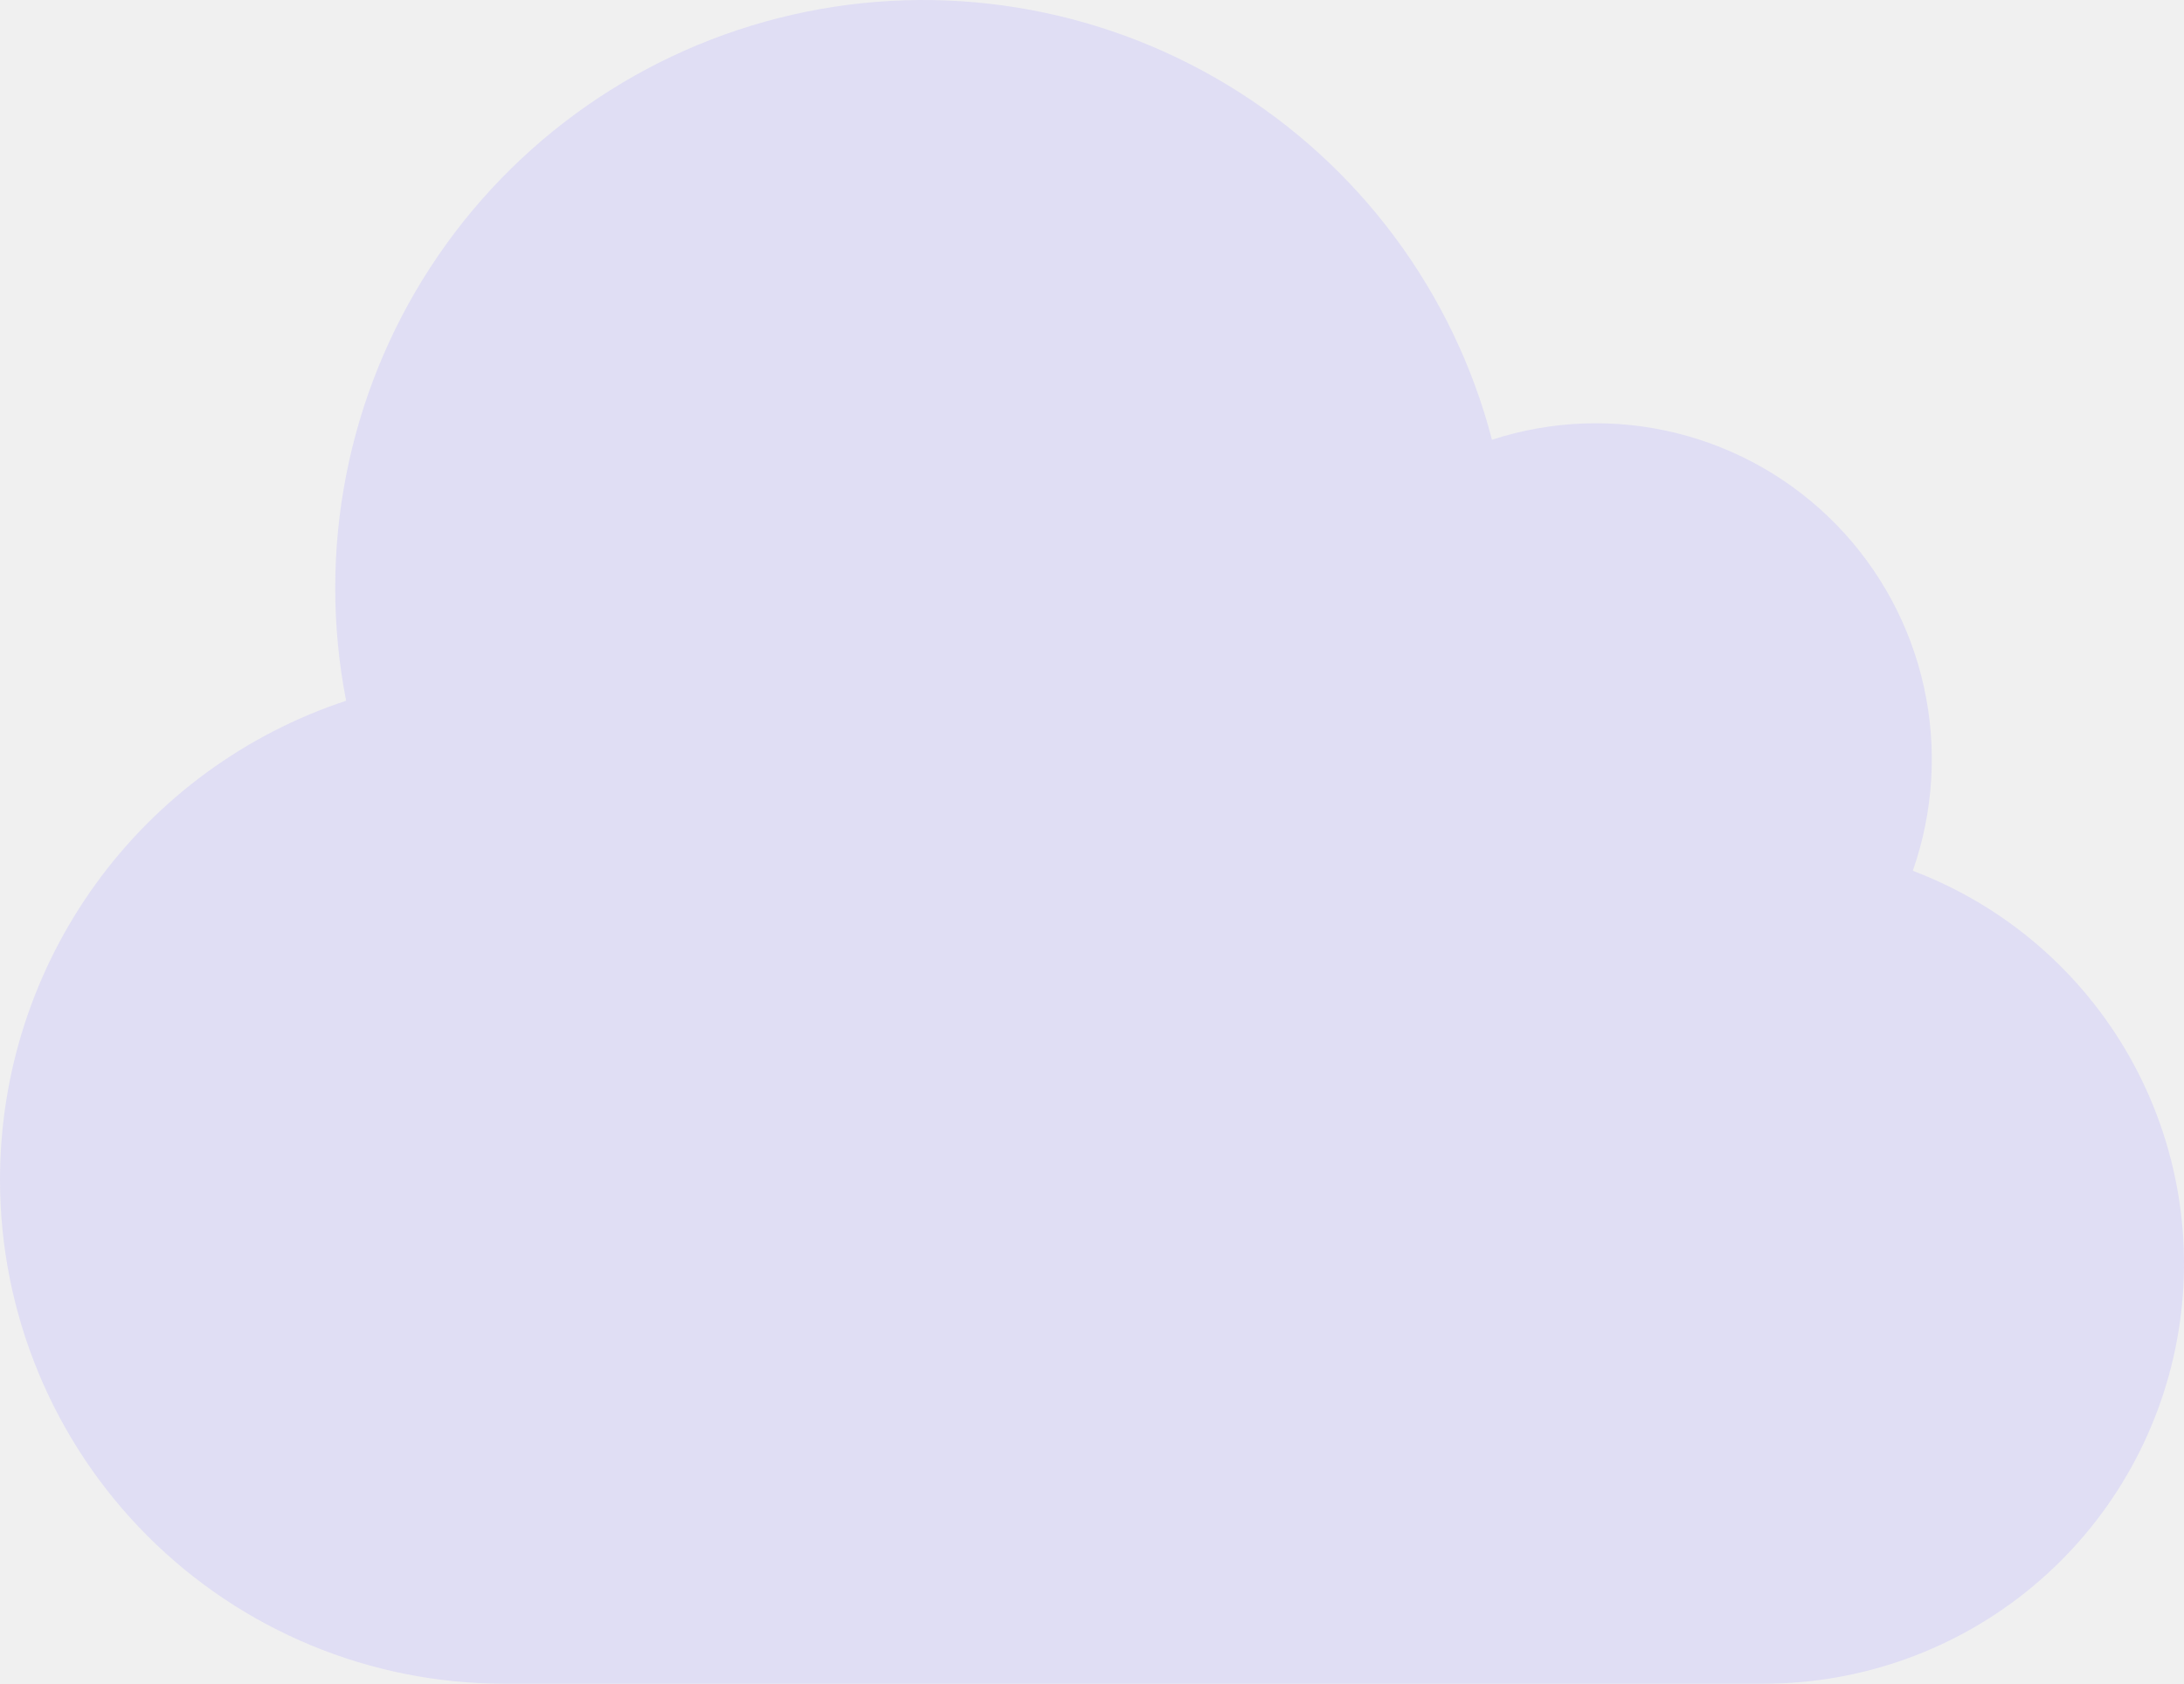
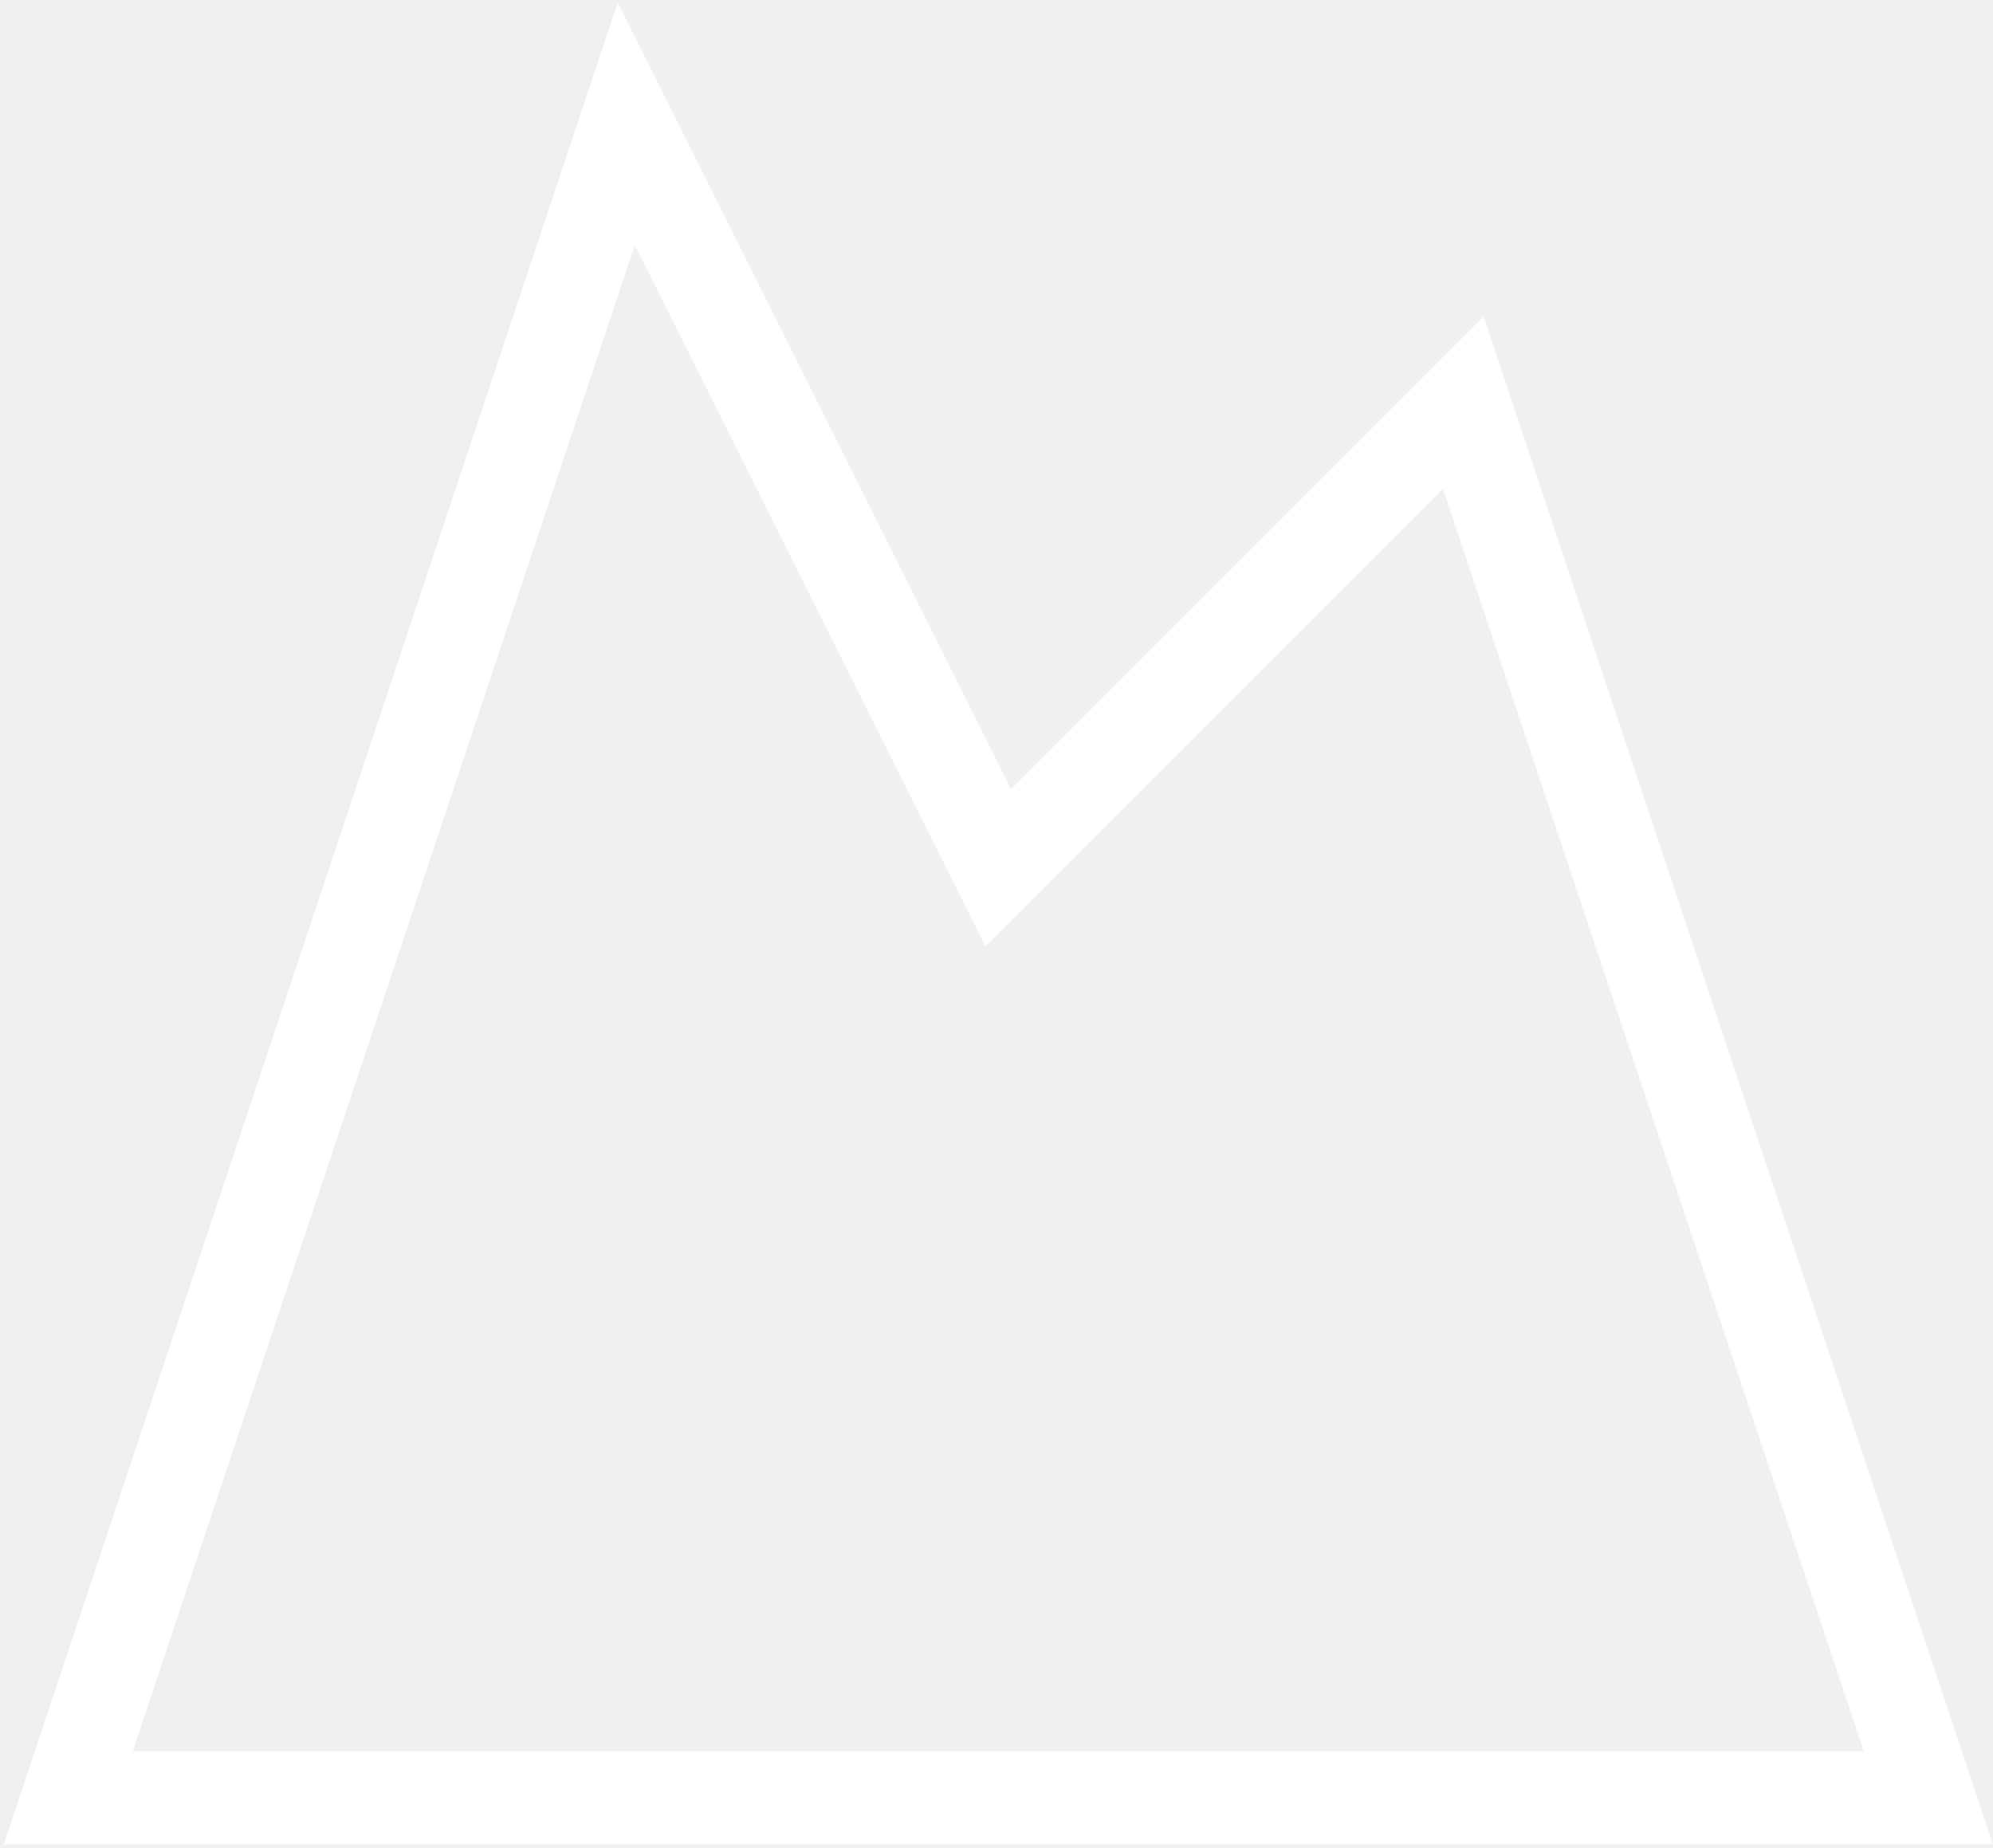
- <svg xmlns="http://www.w3.org/2000/svg" width="463" height="357" viewBox="0 0 463 357" fill="none">
-   <path d="M0 250.119C0 278.465 11.255 305.651 31.288 325.695C51.321 345.739 78.492 357 106.824 357H373.884C394.722 357.022 414.908 349.73 430.925 336.393C446.942 323.055 457.775 304.519 461.537 284.012C465.299 263.505 461.752 242.327 451.512 224.168C441.273 206.009 424.992 192.019 405.504 184.636C409.909 172.101 410.723 158.583 407.854 145.609C404.985 132.635 398.548 120.723 389.269 111.217C379.99 101.71 368.239 94.99 355.344 91.813C342.449 88.636 328.923 89.131 316.294 93.24C308.125 61.889 288.082 34.95 260.407 18.127C232.733 1.304 199.601 -4.081 168.027 3.112C136.454 10.305 108.918 29.512 91.251 56.664C73.584 83.816 67.173 116.782 73.376 148.581C52.025 155.632 33.441 169.24 20.267 187.47C7.093 205.7 0.001 227.623 0 250.119Z" fill="#E0DEF4" />
+ <svg xmlns="http://www.w3.org/2000/svg" width="467" height="433" viewBox="0 0 467 433" fill="none">
+   <path d="M146.75 29L233.917 203.333L342.875 94.375L451.833 421.25H16L146.75 29Z" stroke="white" stroke-width="21.792" />
</svg>
